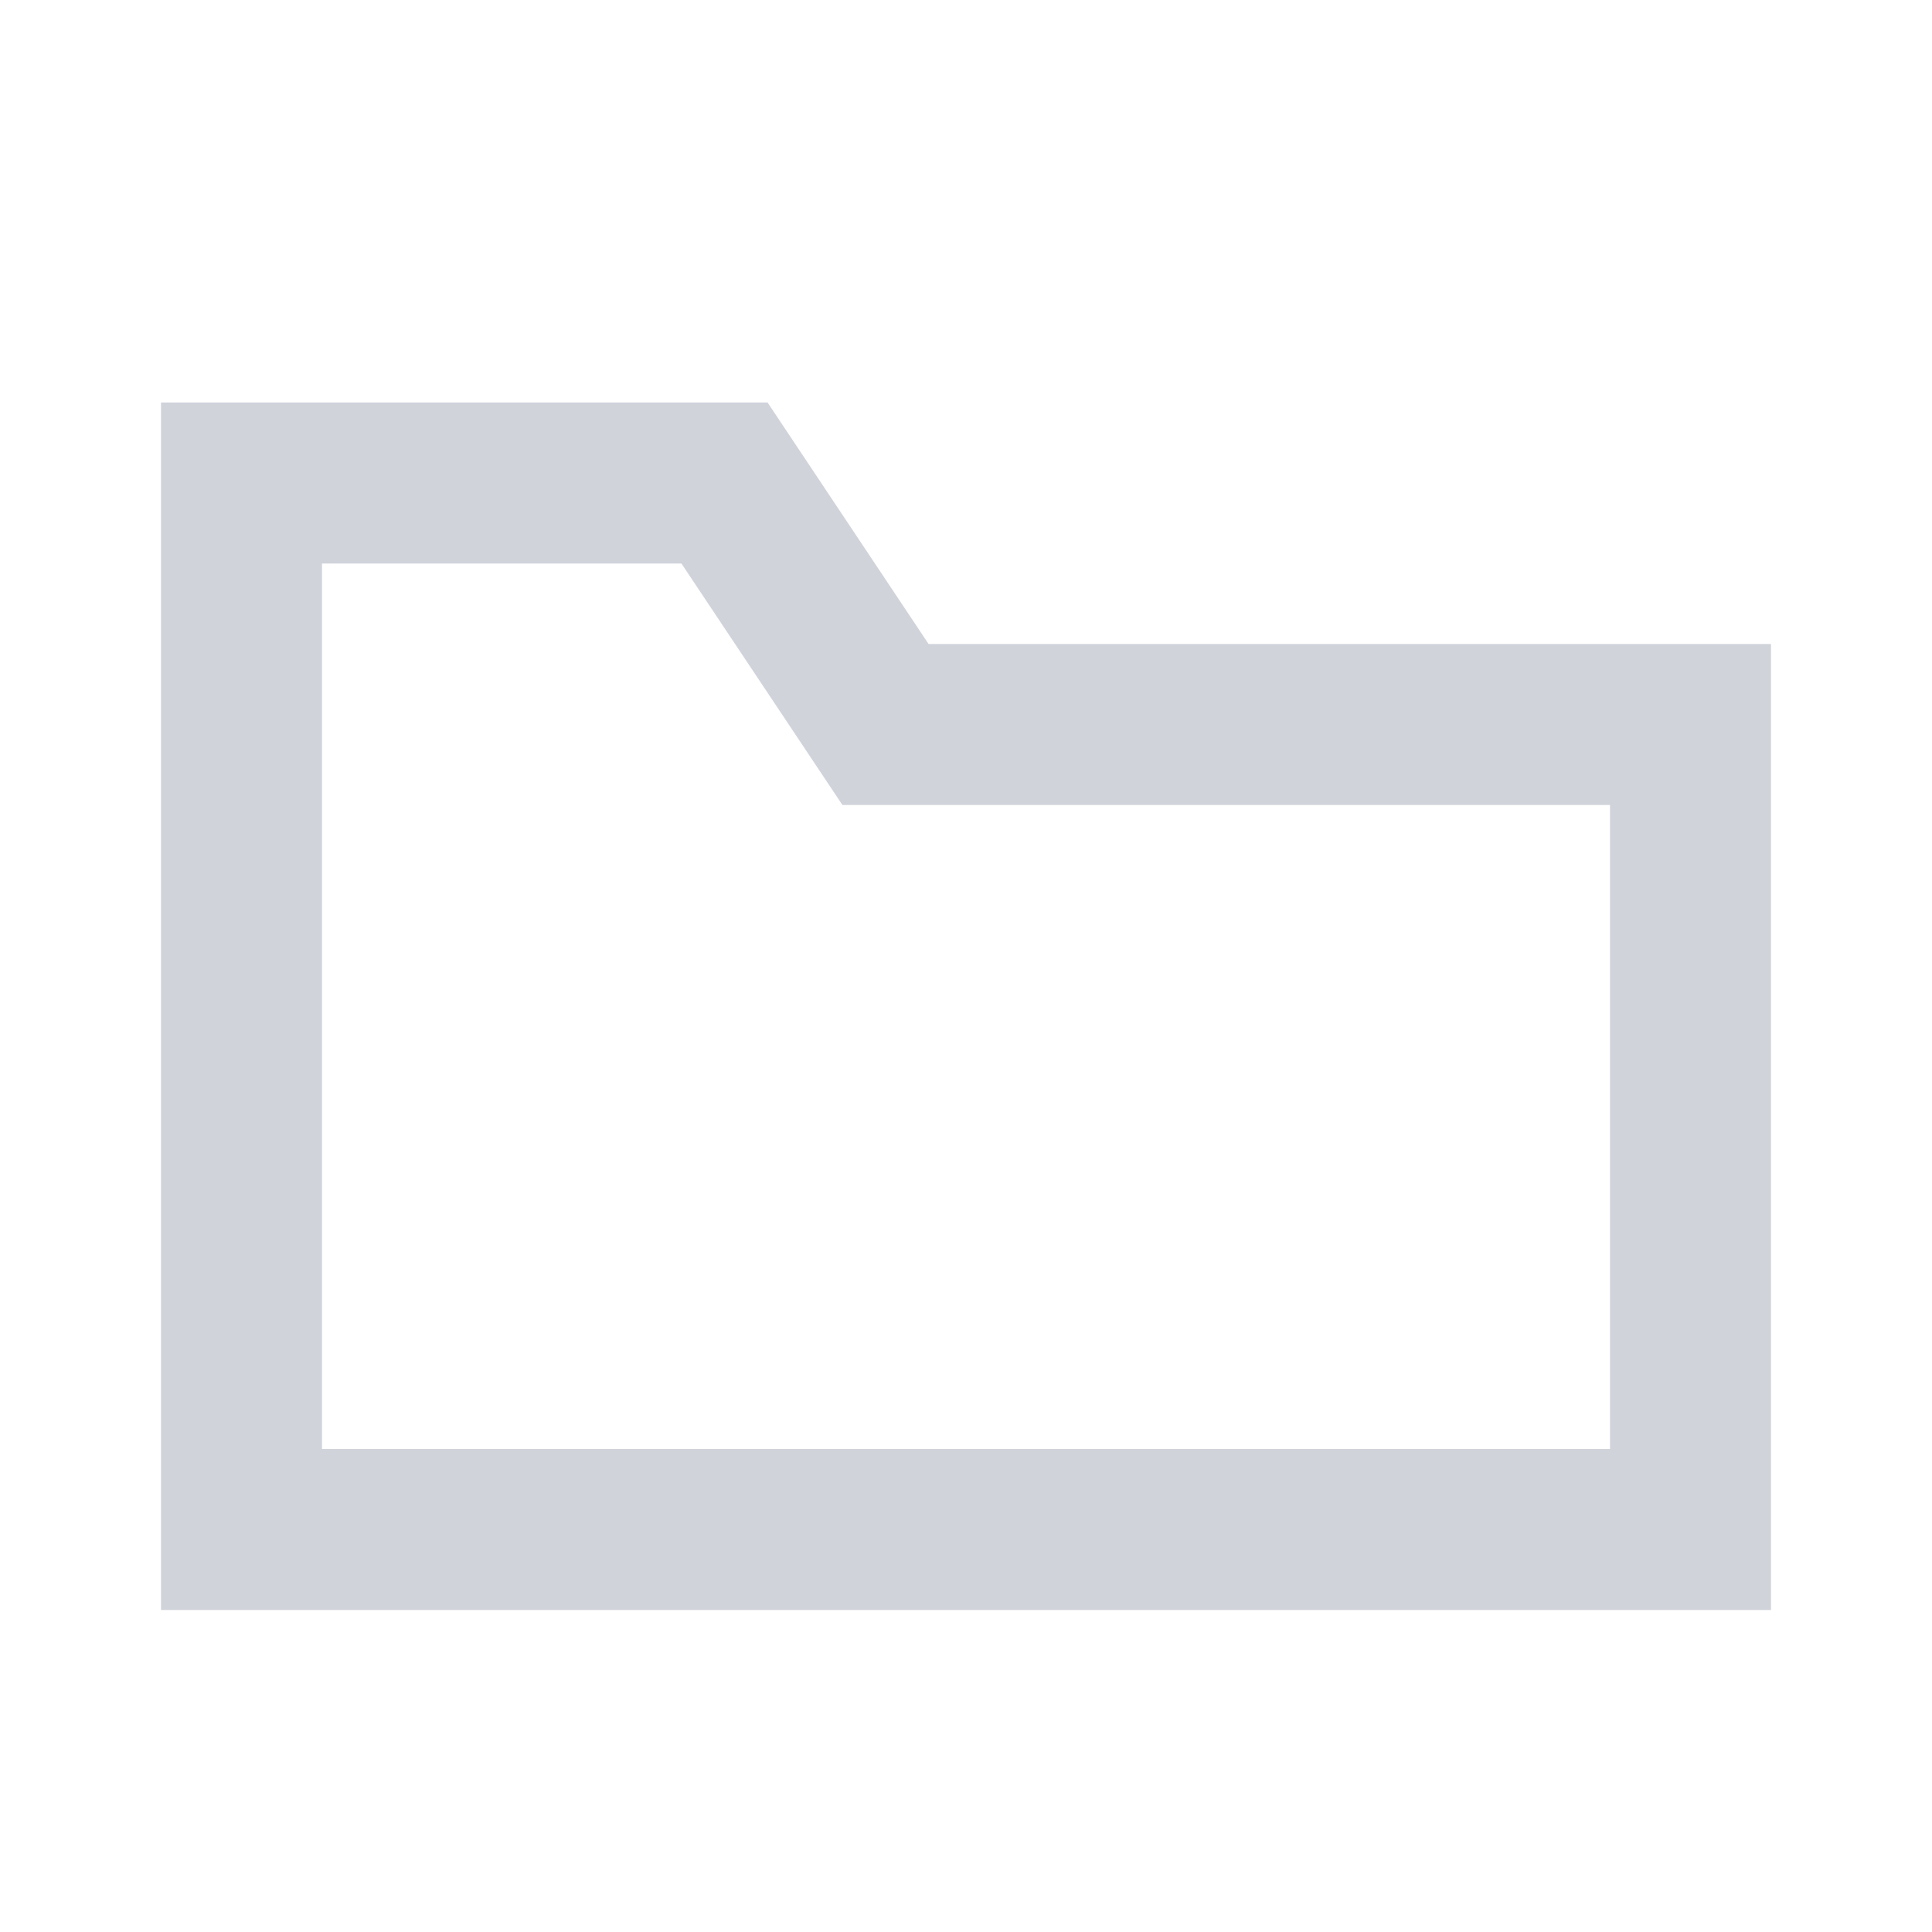
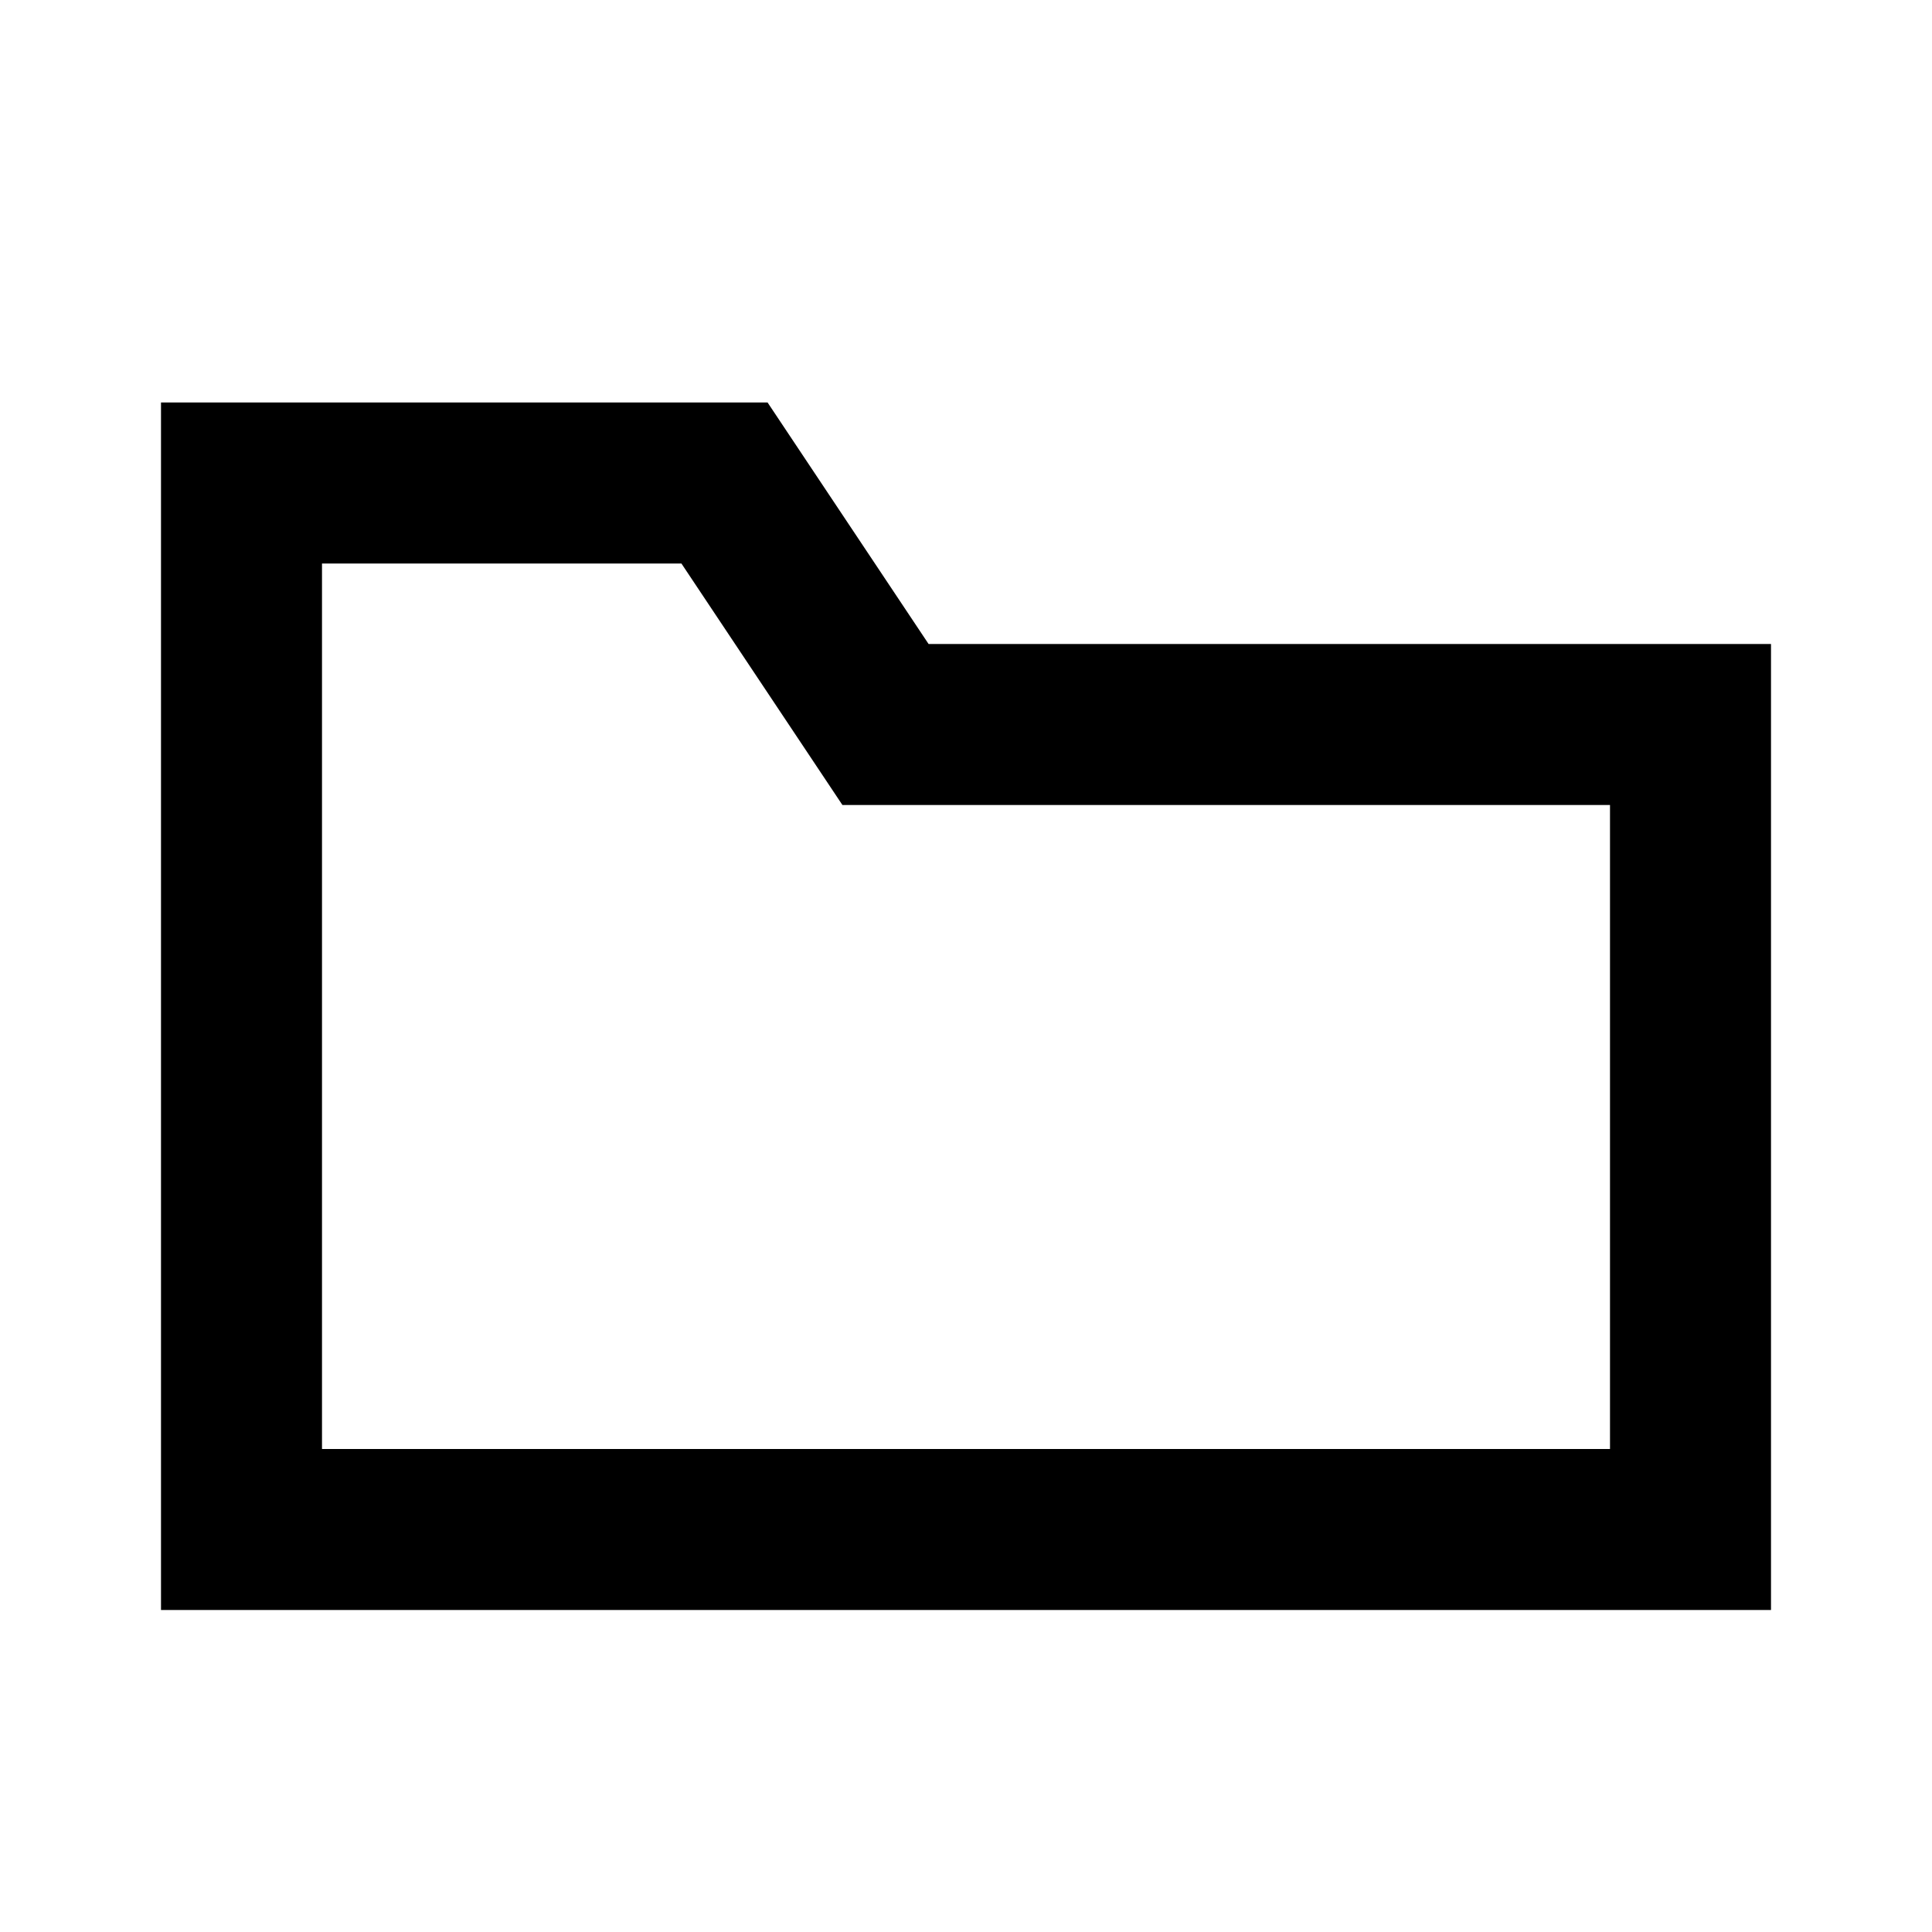
- <svg xmlns="http://www.w3.org/2000/svg" width="24" height="24" viewBox="0 0 24 24" fill="none" stroke="#D1D3DB" stroke-width="2" stroke-linecap="butt" stroke-linejoin="miter">
+ <svg xmlns="http://www.w3.org/2000/svg" width="24" height="24" viewBox="0 0 24 24" fill="none" stroke="currentColor" stroke-width="2" stroke-linecap="butt" stroke-linejoin="miter">
  <path d="M3 6h6l2 3h10v10H3z" />
</svg>
